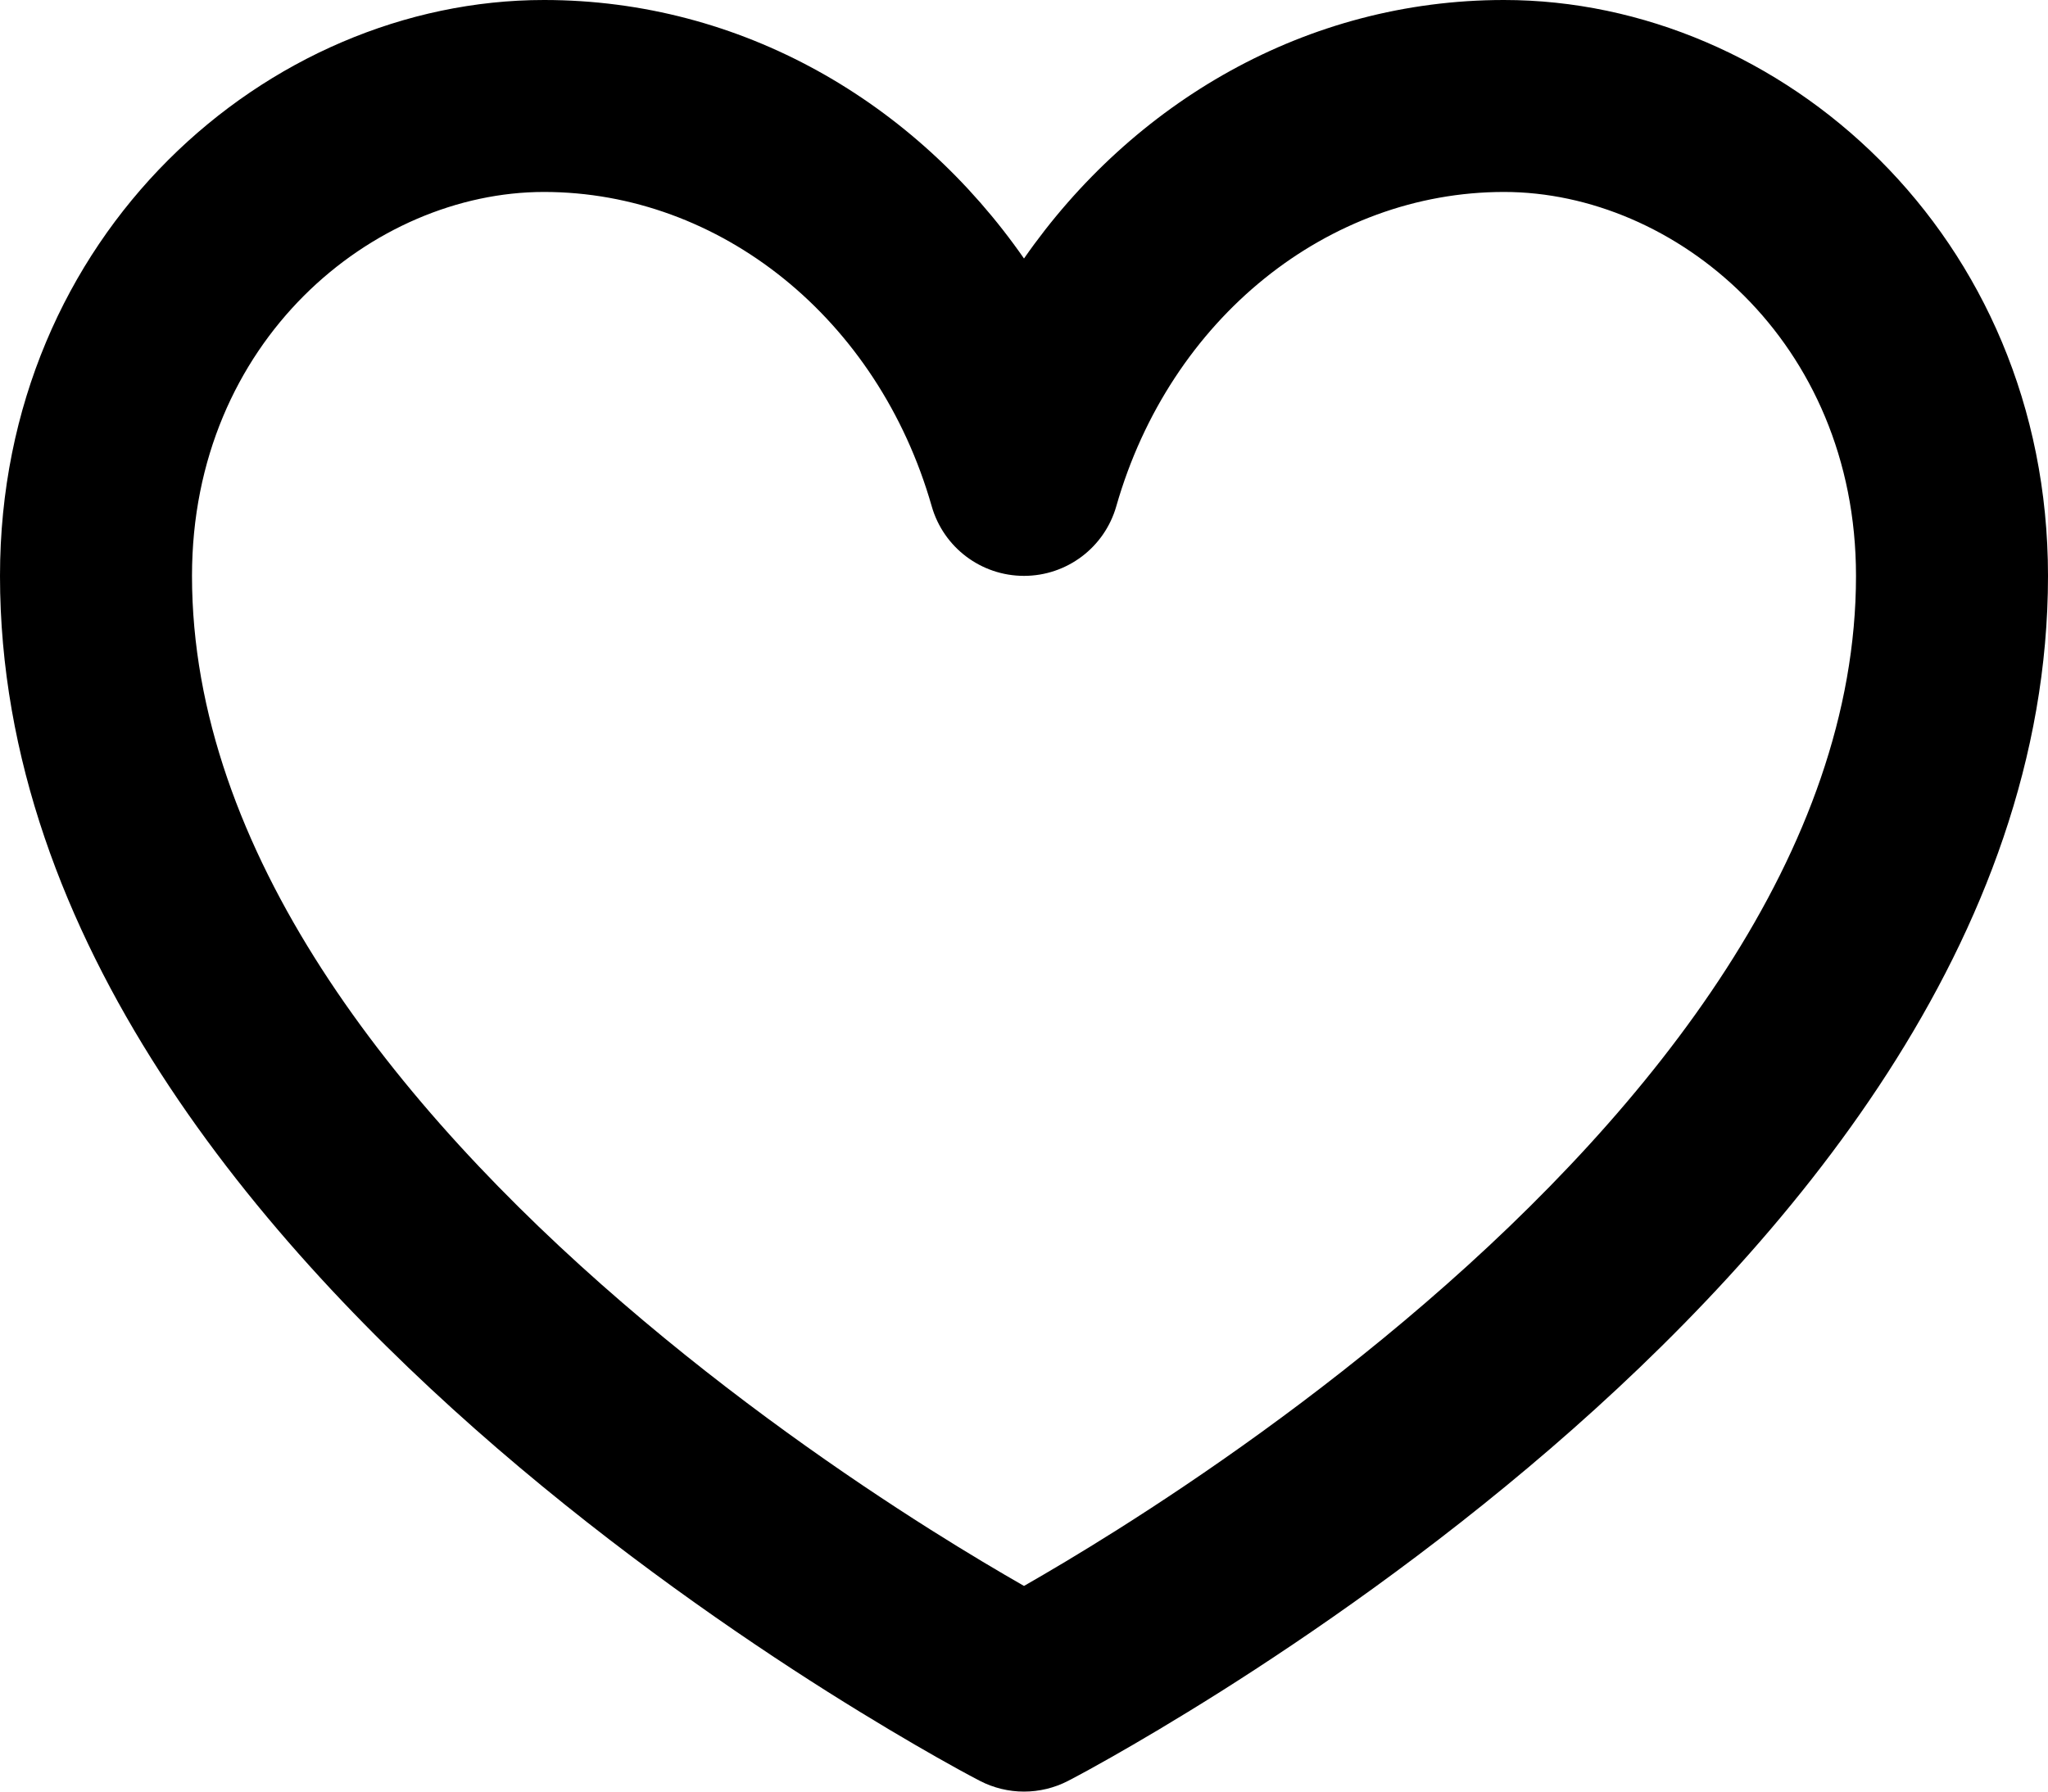
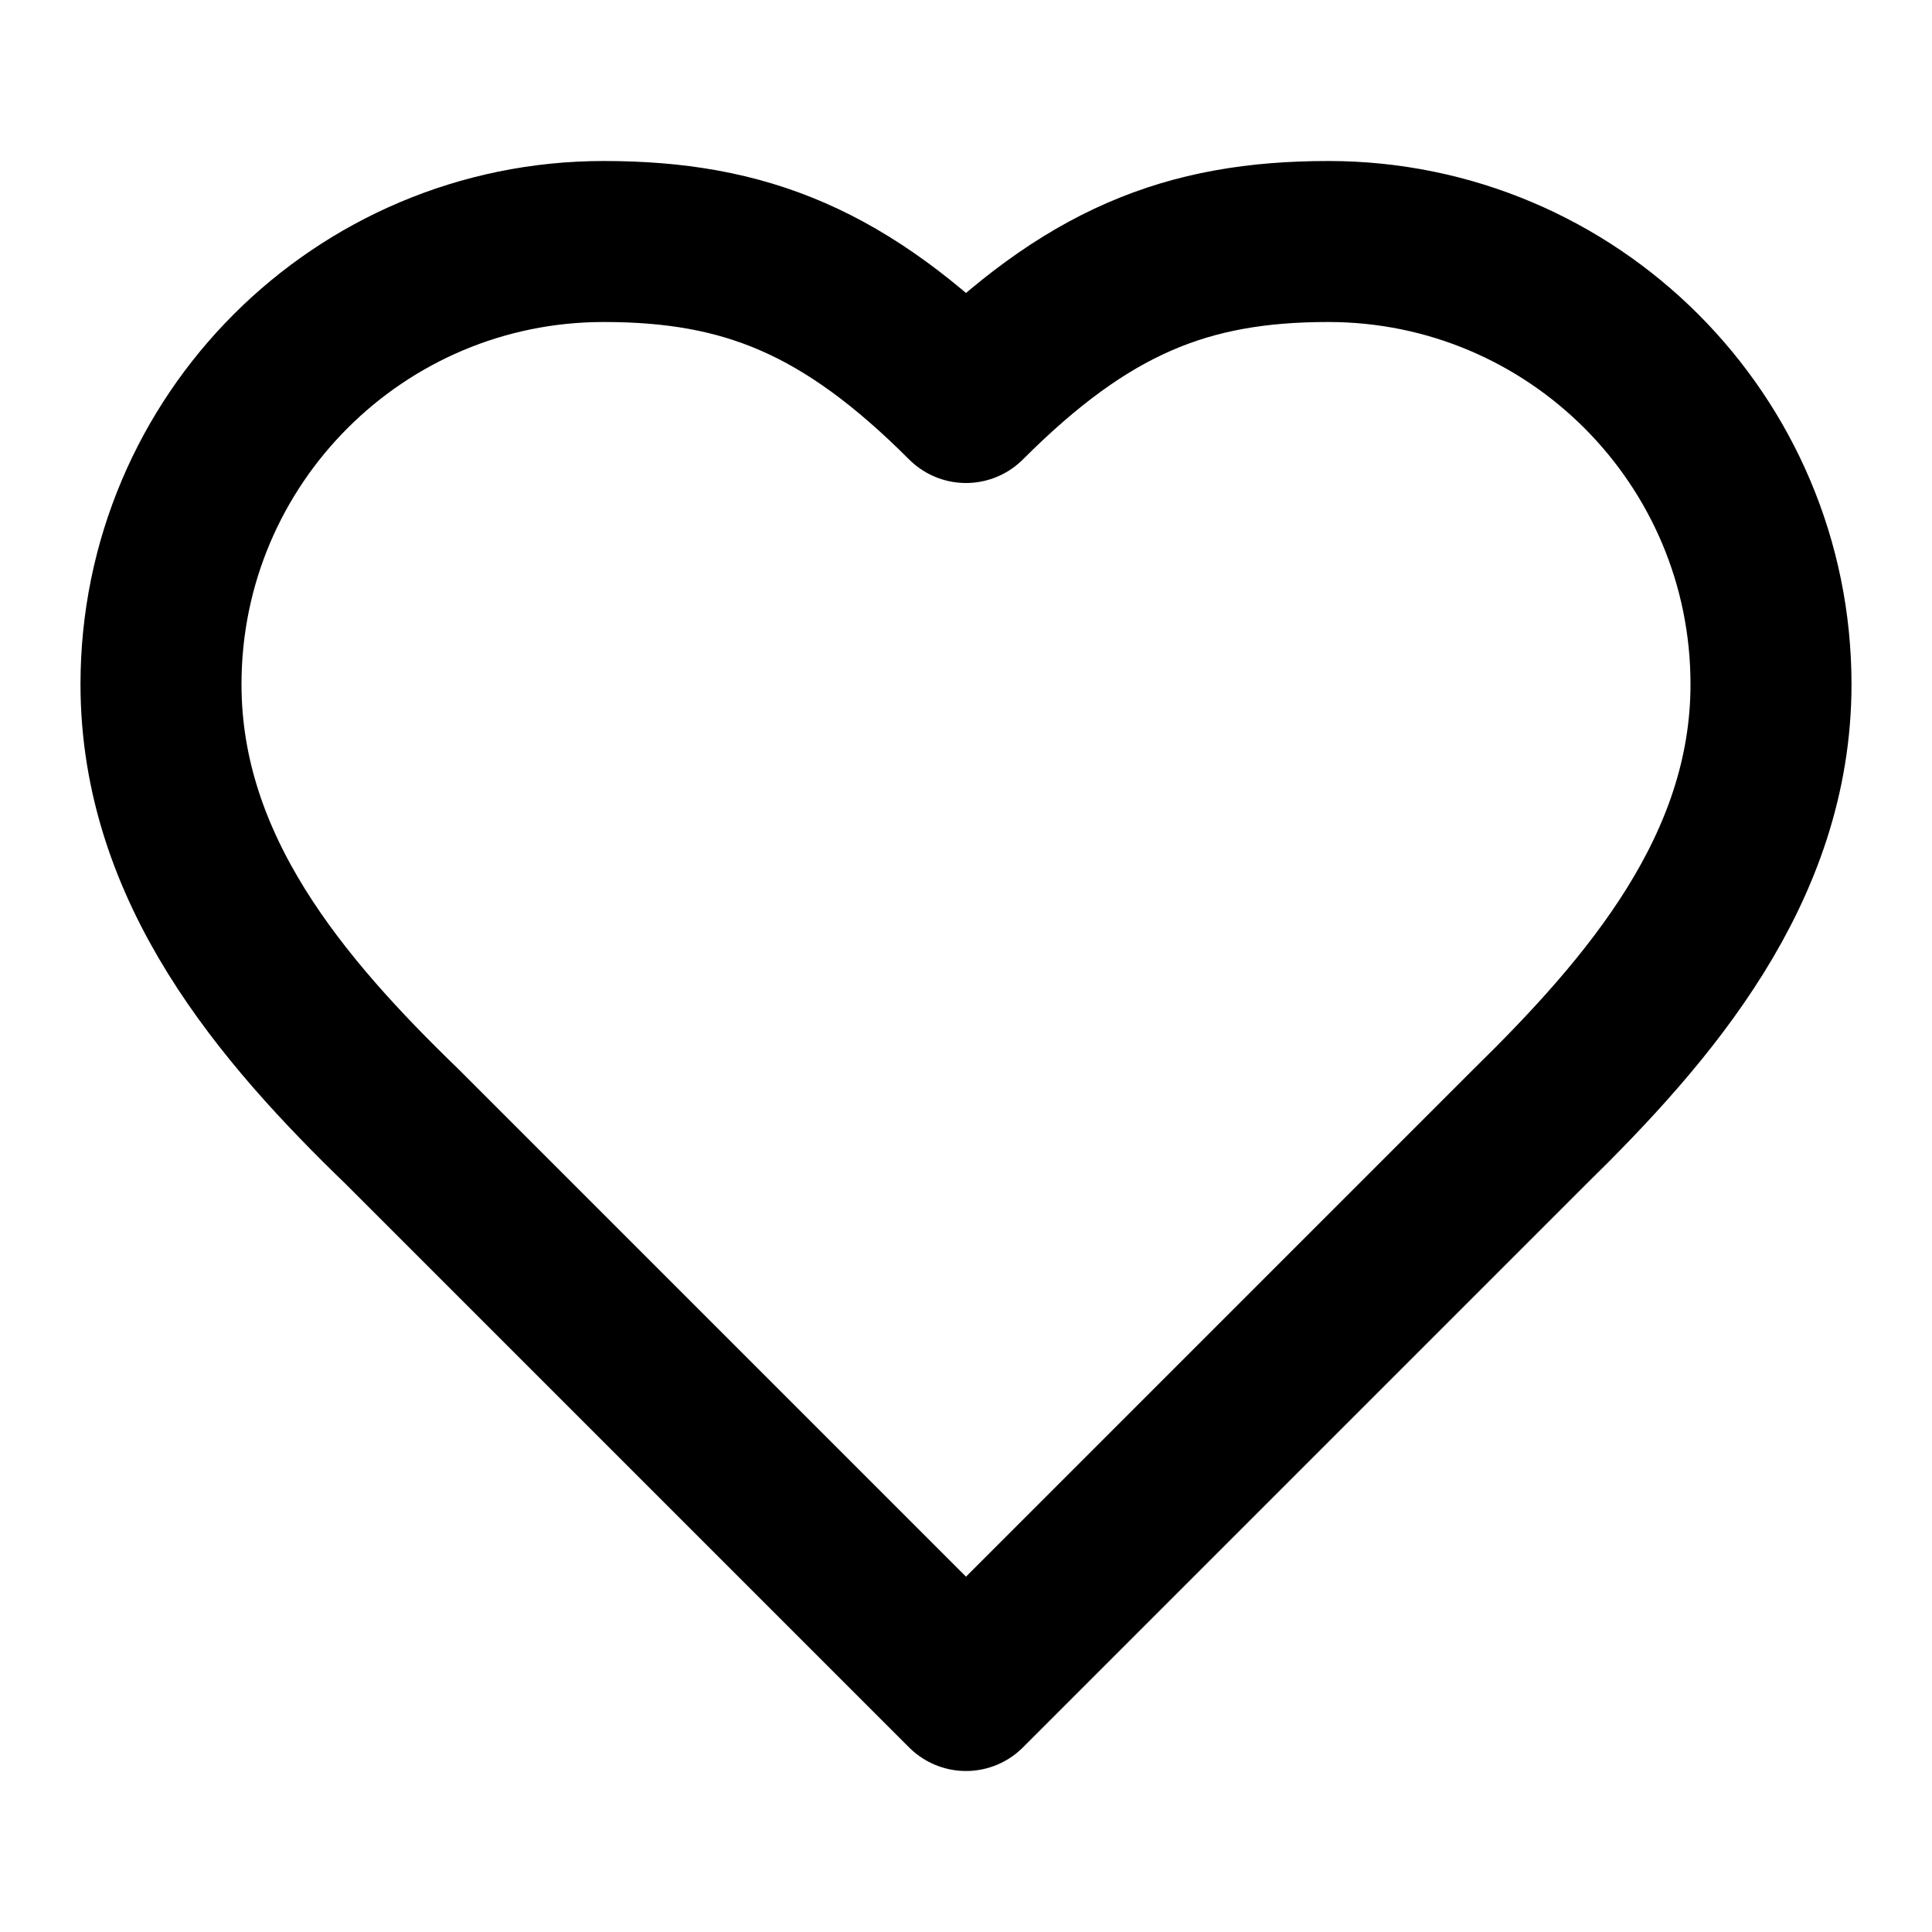
- <svg xmlns="http://www.w3.org/2000/svg" viewBox="0 0 16 14">
-   <path fill-rule="evenodd" clip-rule="evenodd" d="M7.655 13.916C7.763 13.972 7.882 14 8 14C8.118 14 8.237 13.972 8.345 13.916C8.458 13.857 8.57 13.795 8.681 13.732C8.889 13.614 9.182 13.442 9.534 13.22C10.235 12.777 11.173 12.13 12.115 11.318C13.955 9.731 16 7.35 16 4.5C16 1.836 13.914 0 11.75 0C10.203 0 8.847 0.802 8 2.02C7.153 0.802 5.797 0 4.25 0C2.086 0 0 1.836 0 4.5C0 7.35 2.045 9.731 3.885 11.318C4.827 12.13 5.765 12.777 6.466 13.22C6.818 13.442 7.111 13.614 7.319 13.732C7.43 13.795 7.542 13.857 7.655 13.916ZM1.5 4.5C1.5 2.664 2.914 1.5 4.25 1.5C5.623 1.5 6.859 2.486 7.279 3.956C7.371 4.278 7.665 4.5 8 4.5C8.335 4.5 8.629 4.278 8.721 3.956C9.141 2.486 10.377 1.5 11.75 1.5C13.086 1.5 14.5 2.664 14.5 4.5C14.5 6.65 12.92 8.644 11.135 10.182C10.265 10.932 9.39 11.536 8.732 11.952C8.436 12.139 8.185 12.287 8 12.393C7.815 12.287 7.564 12.139 7.268 11.952C6.61 11.536 5.735 10.932 4.865 10.182C3.08 8.644 1.5 6.65 1.5 4.5Z" />
+ <svg xmlns="http://www.w3.org/2000/svg" viewBox="0 0 24 24" fill="none" stroke="currentColor" stroke-width="2" stroke-linecap="round" stroke-linejoin="round" class="lucide lucide-heart">
+   <path d="M19 14c1.49-1.46 3-3.21 3-5.5A5.5 5.5 0 0 0 16.5 3c-1.76 0-3 .5-4.5 2-1.5-1.5-2.74-2-4.5-2A5.5 5.5 0 0 0 2 8.5c0 2.3 1.5 4.05 3 5.5l7 7Z" />
</svg>
